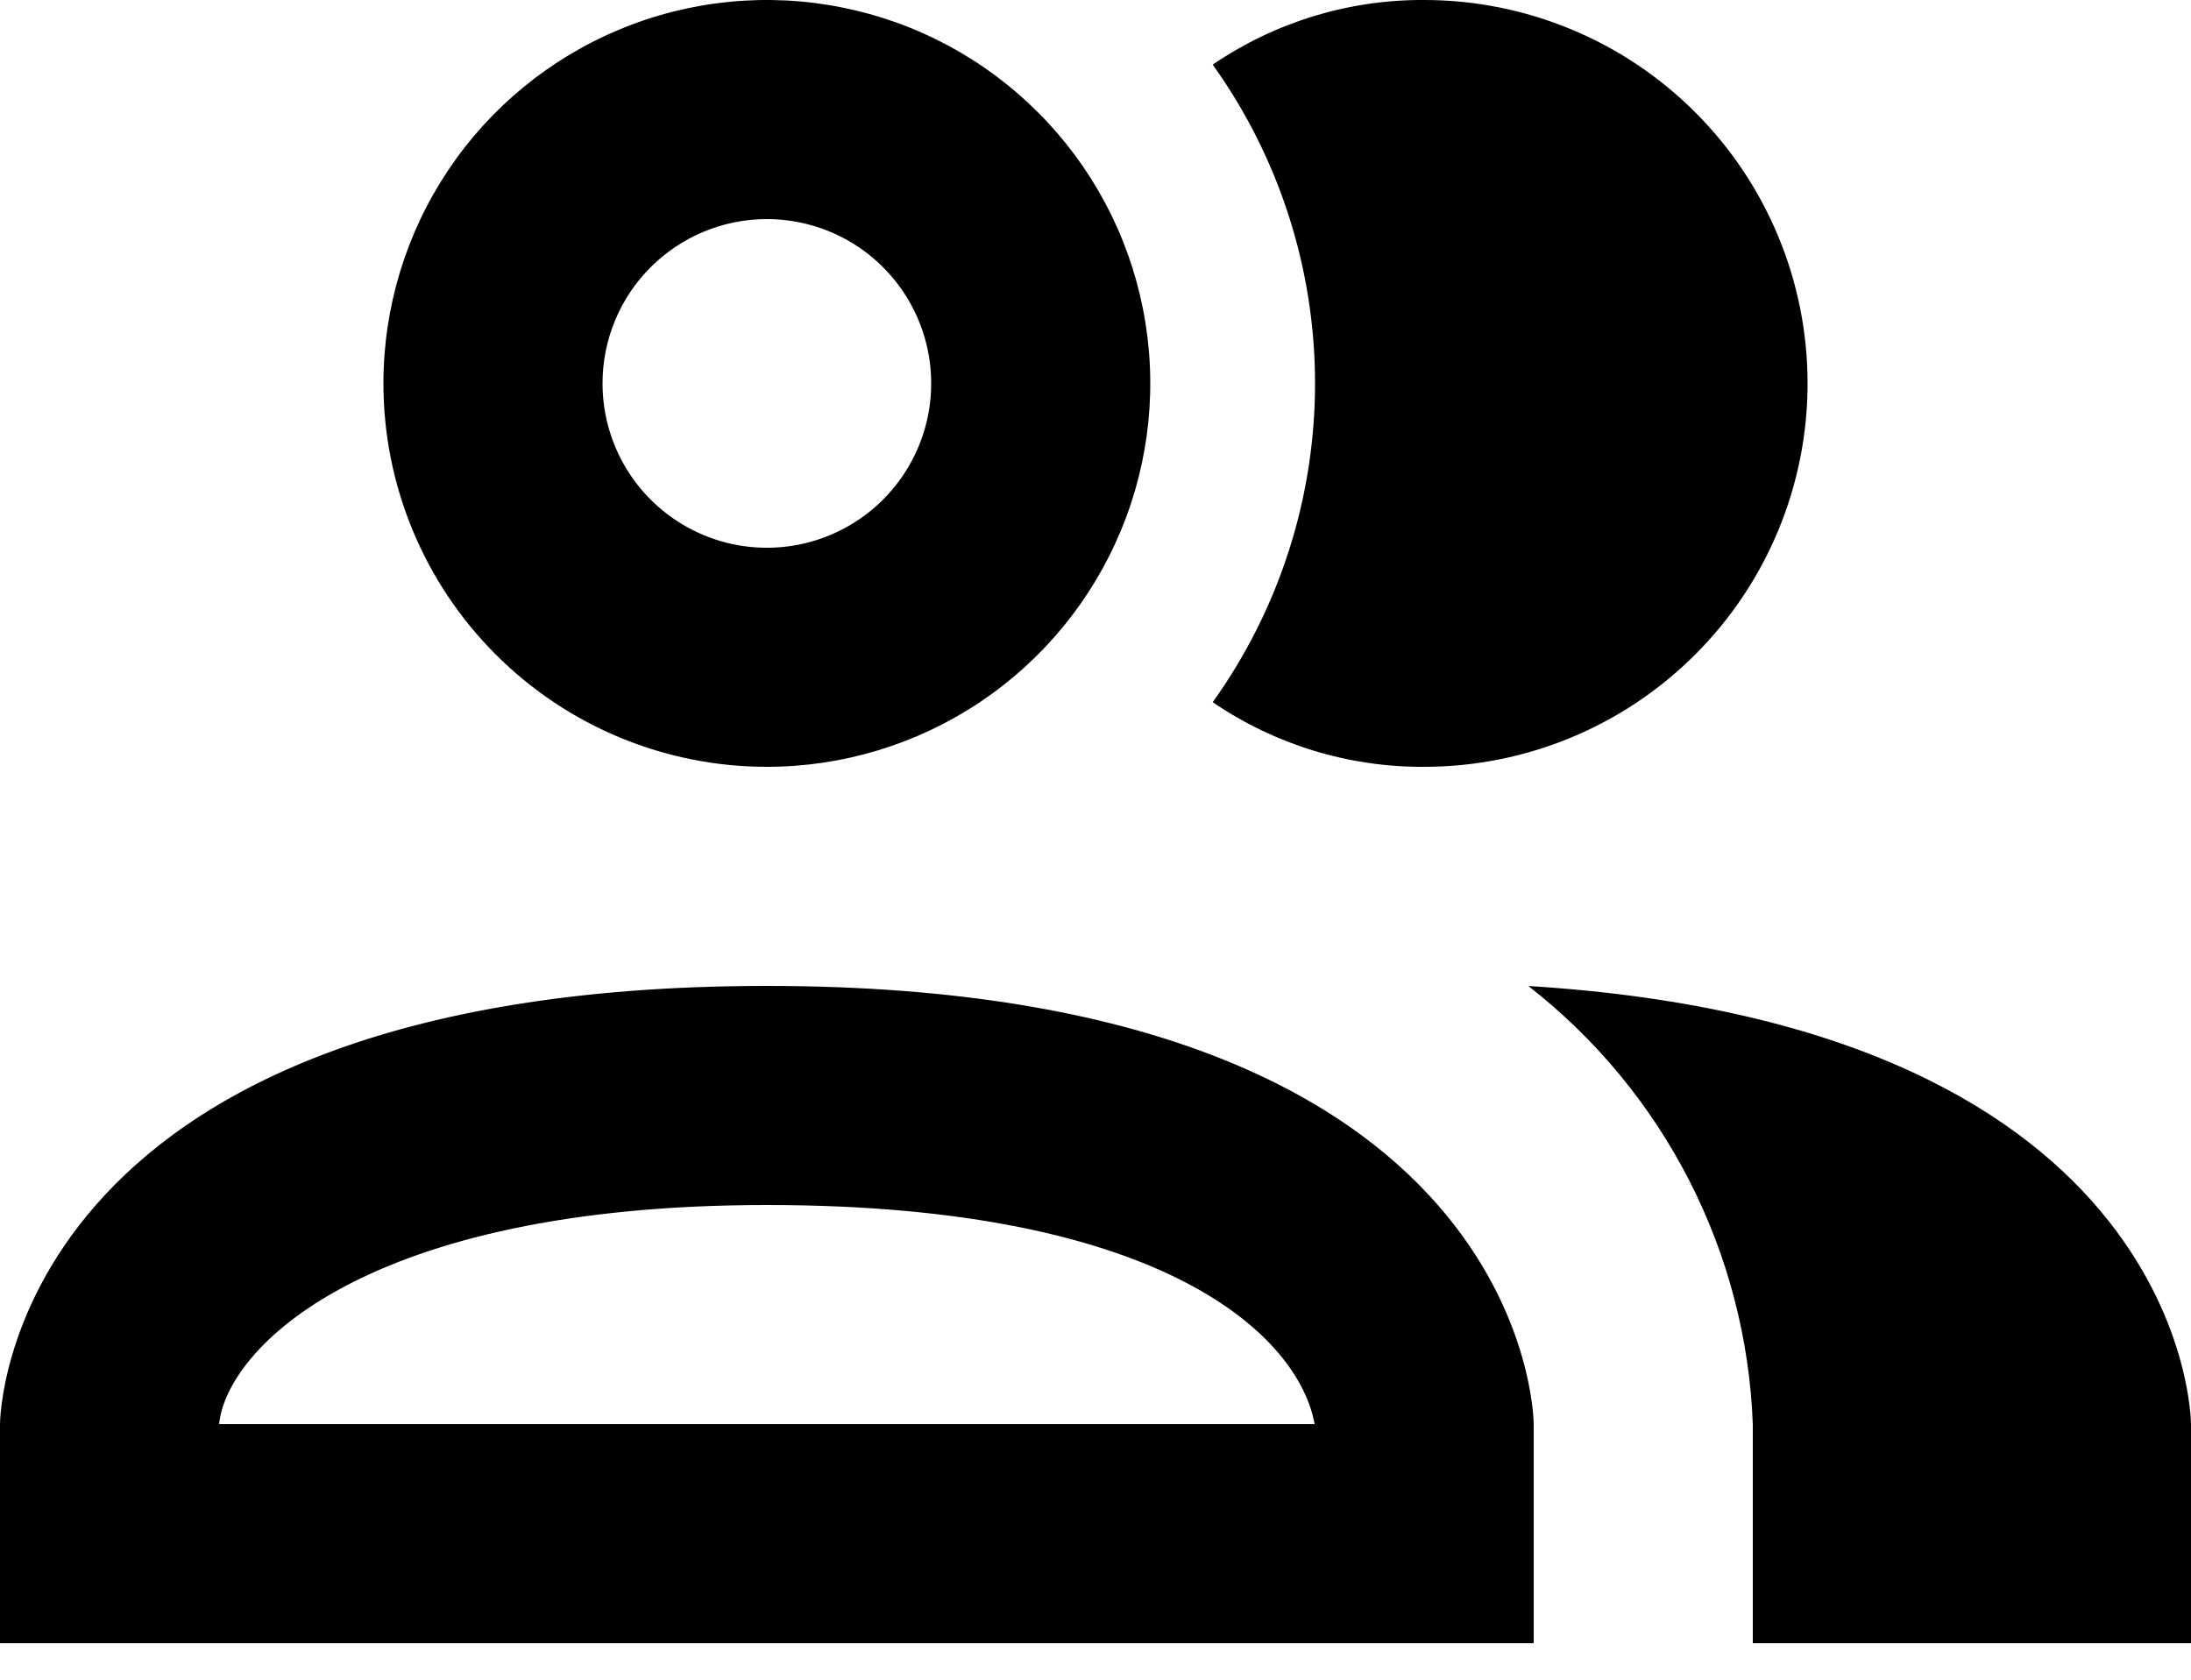
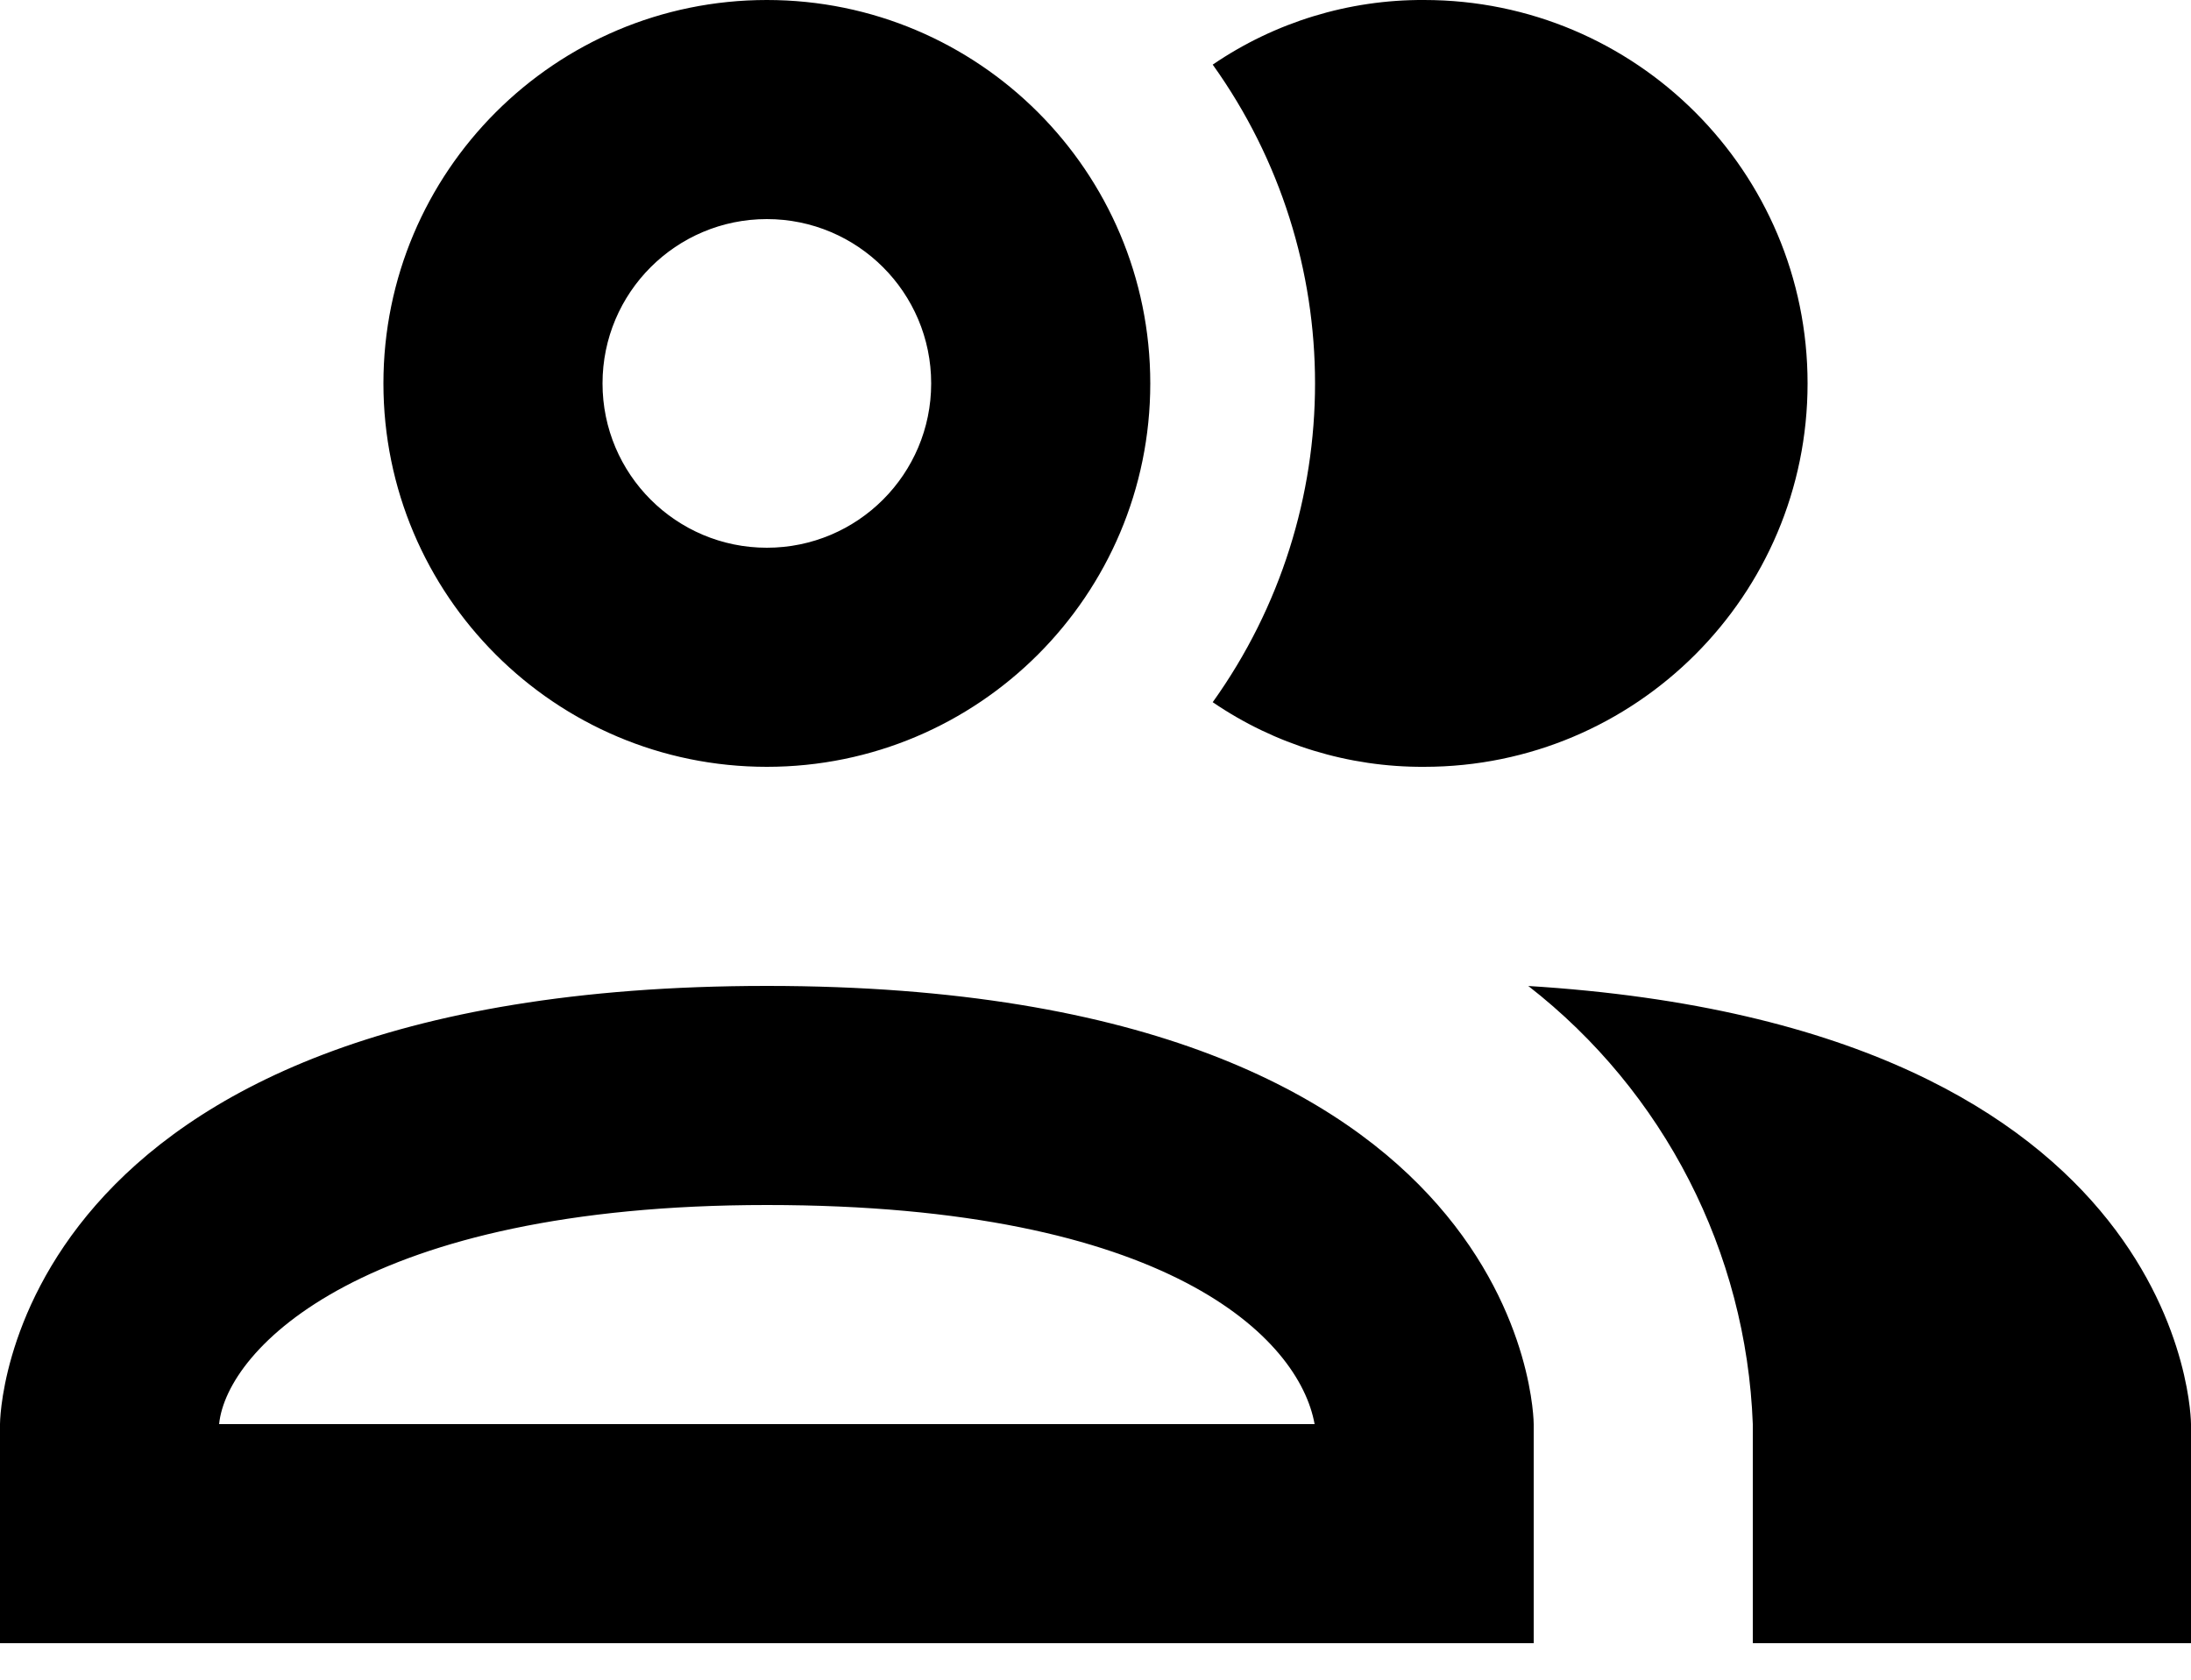
- <svg xmlns="http://www.w3.org/2000/svg" width="30" height="23" viewBox="0 0 30 23" fill="none">
-   <path d="M16.605 9.615C17.516 8.342 18.006 6.816 18.006 5.25C18.006 3.684 17.516 2.158 16.605 0.885C17.458 0.303 18.468 -0.006 19.5 1.78333e-05C20.892 1.78334e-05 22.228 0.553 23.212 1.538C24.197 2.522 24.75 3.858 24.75 5.25C24.75 6.642 24.197 7.978 23.212 8.962C22.228 9.947 20.892 10.5 19.5 10.5C18.468 10.506 17.458 10.197 16.605 9.615ZM5.25 5.25C5.25 4.212 5.558 3.197 6.135 2.333C6.712 1.47 7.532 0.797 8.491 0.4C9.45 0.002 10.506 -0.102 11.524 0.101C12.543 0.303 13.478 0.803 14.212 1.538C14.947 2.272 15.447 3.207 15.649 4.226C15.852 5.244 15.748 6.3 15.35 7.259C14.953 8.218 14.28 9.038 13.417 9.615C12.553 10.192 11.538 10.5 10.5 10.5C9.108 10.5 7.772 9.947 6.788 8.962C5.803 7.978 5.25 6.642 5.25 5.25ZM8.25 5.25C8.25 5.695 8.382 6.13 8.629 6.5C8.876 6.87 9.228 7.158 9.639 7.329C10.05 7.499 10.502 7.544 10.939 7.457C11.375 7.37 11.776 7.156 12.091 6.841C12.406 6.526 12.62 6.125 12.707 5.689C12.794 5.253 12.749 4.8 12.579 4.389C12.408 3.978 12.12 3.626 11.75 3.379C11.38 3.132 10.945 3 10.5 3C9.903 3 9.331 3.237 8.909 3.659C8.487 4.081 8.25 4.653 8.25 5.25ZM21 19.5V22.5H0V19.5C0 19.5 0 13.5 10.5 13.5C21 13.5 21 19.5 21 19.5ZM18 19.5C17.79 18.33 16.005 16.5 10.5 16.5C4.995 16.5 3.105 18.465 3 19.5M20.925 13.5C21.844 14.215 22.596 15.123 23.127 16.159C23.659 17.196 23.956 18.336 24 19.5V22.5H30V19.5C30 19.5 30 14.055 20.91 13.5H20.925Z" fill="black" />
+ <svg xmlns="http://www.w3.org/2000/svg" width="30" height="23" fill="none">
+   <path d="M16.605 9.615a7.5 7.5 0 000-8.73A5.085 5.085 0 0119.5 0a5.25 5.25 0 010 10.5 5.084 5.084 0 01-2.895-.885zM5.25 5.25a5.25 5.25 0 1110.5 0 5.25 5.25 0 01-10.5 0zm3 0a2.25 2.25 0 104.5 0 2.25 2.25 0 00-4.5 0zM21 19.5v3H0v-3s0-6 10.5-6 10.5 6 10.5 6zm-3 0c-.21-1.17-1.995-3-7.5-3s-7.395 1.965-7.5 3m17.925-6a7.98 7.98 0 013.075 6v3h6v-3s0-5.445-9.09-6h.015z" fill="#000" />
</svg>
